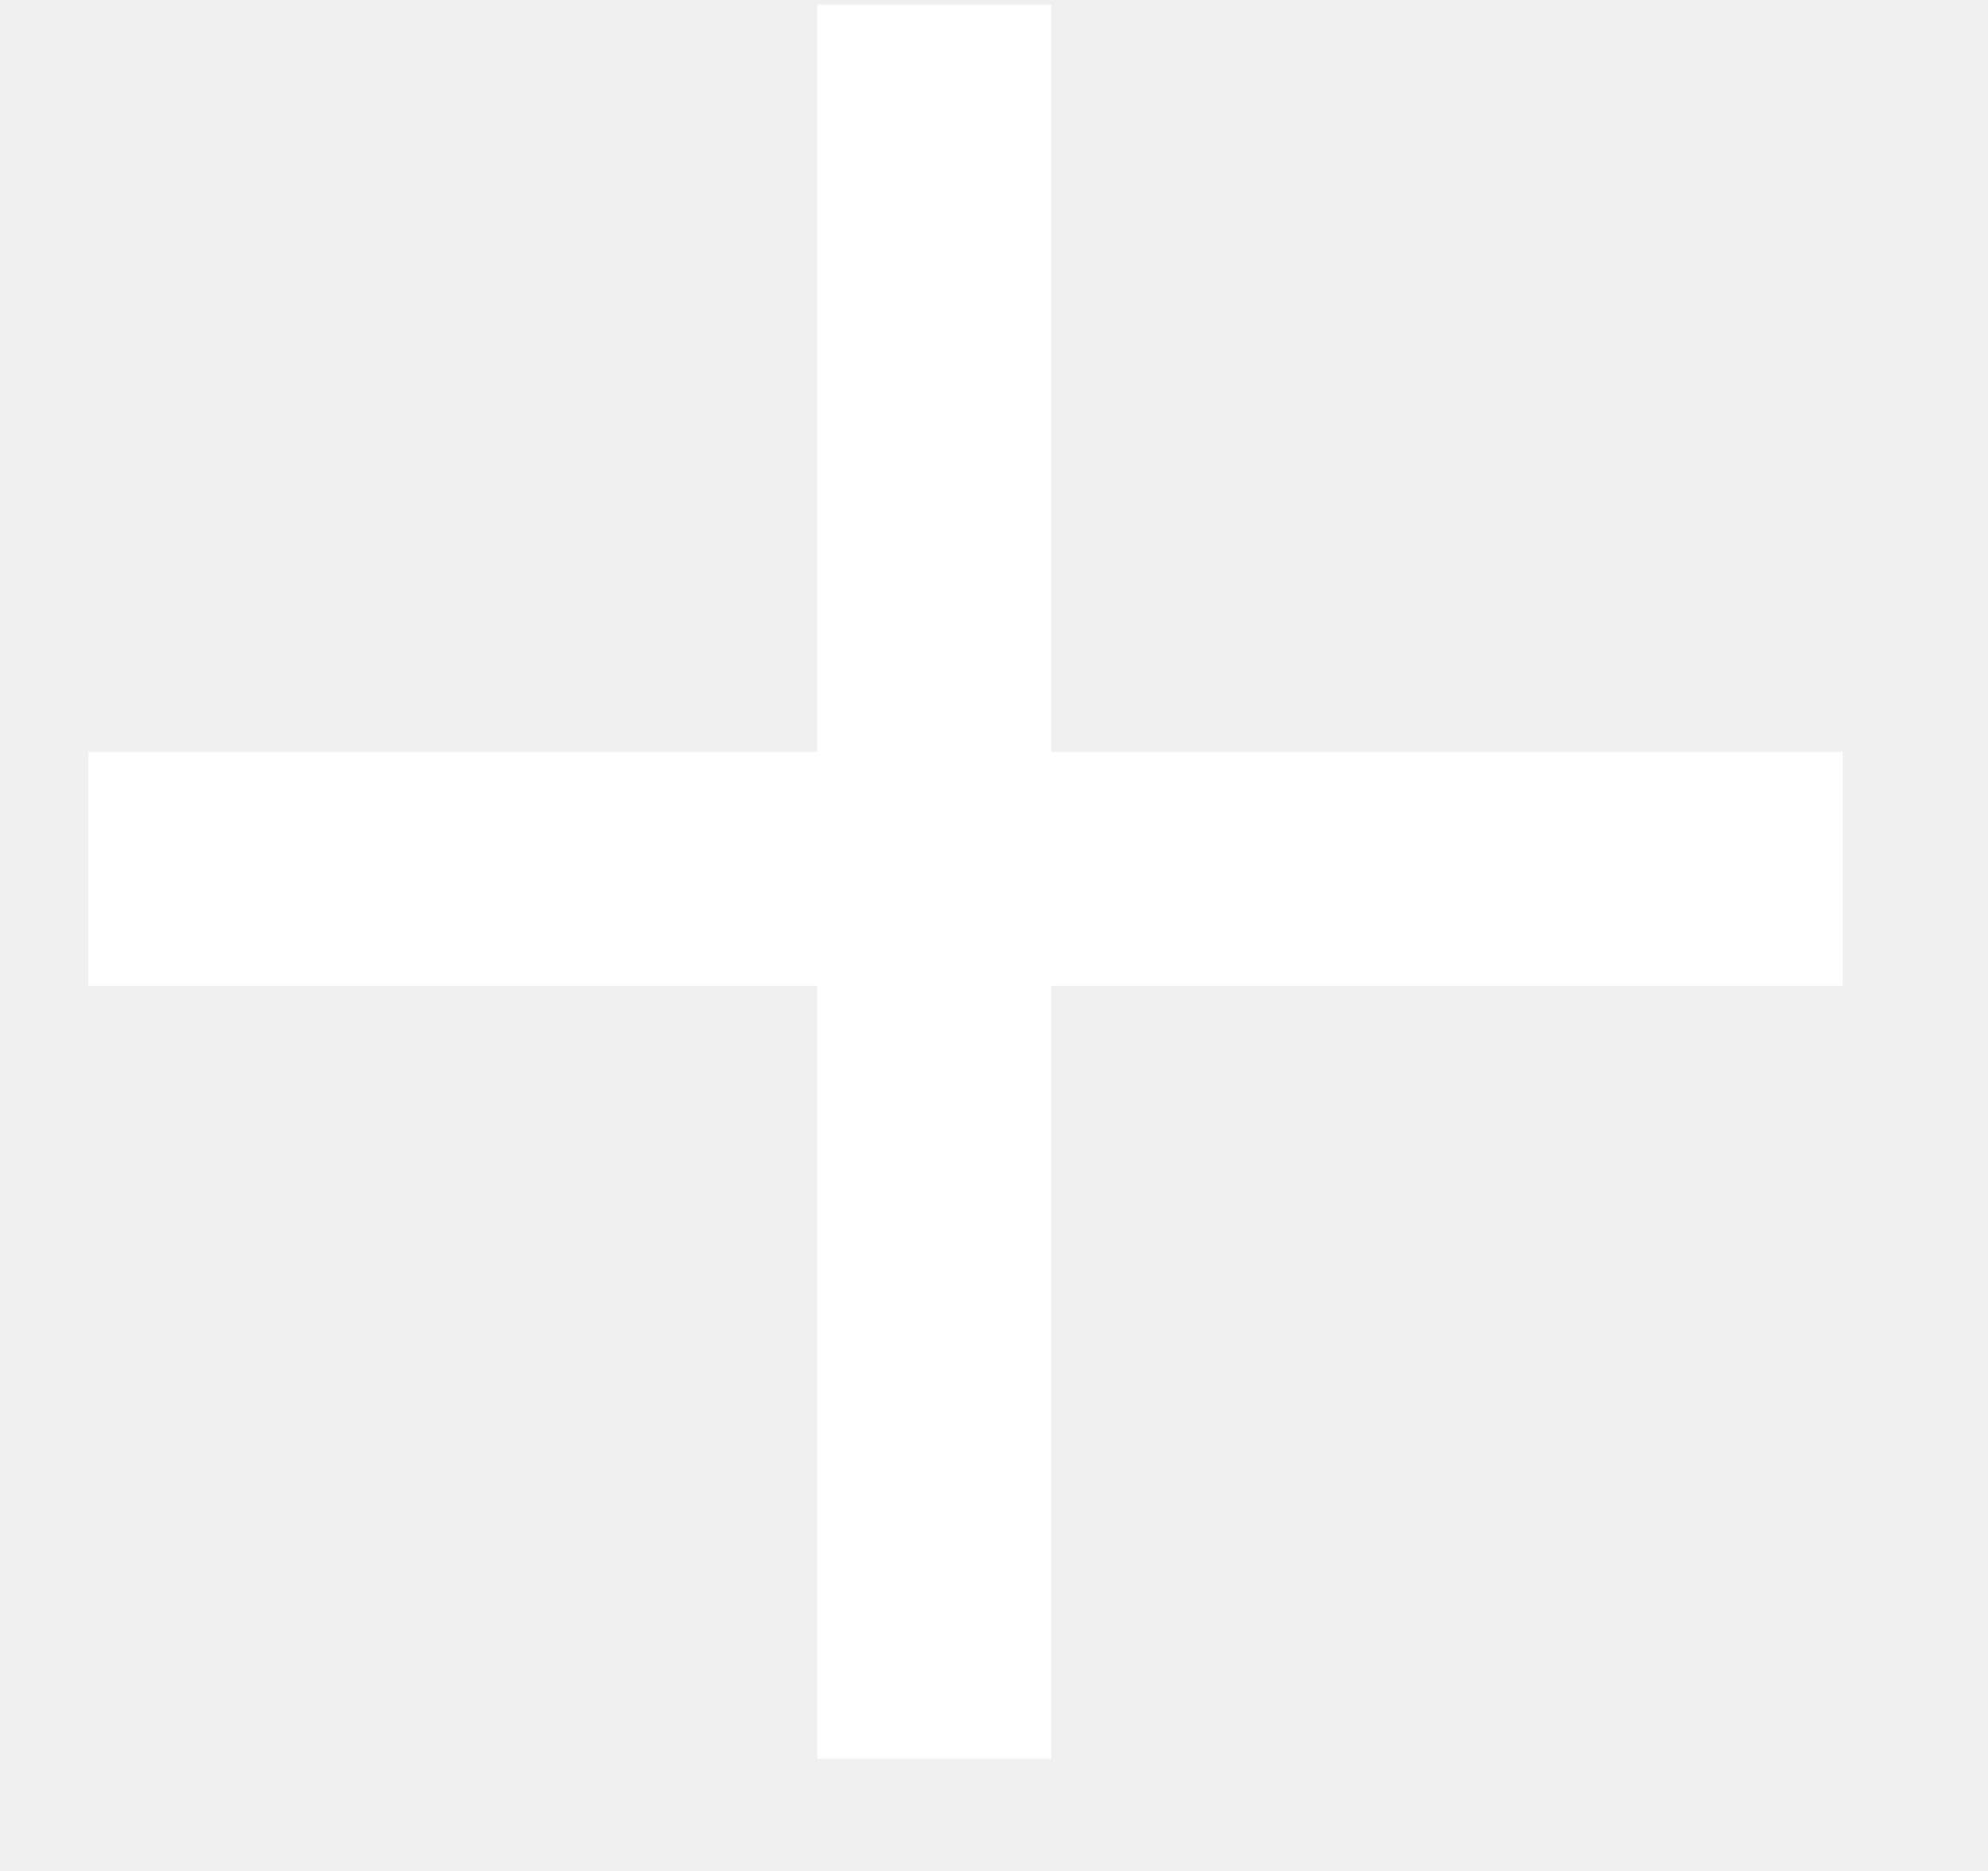
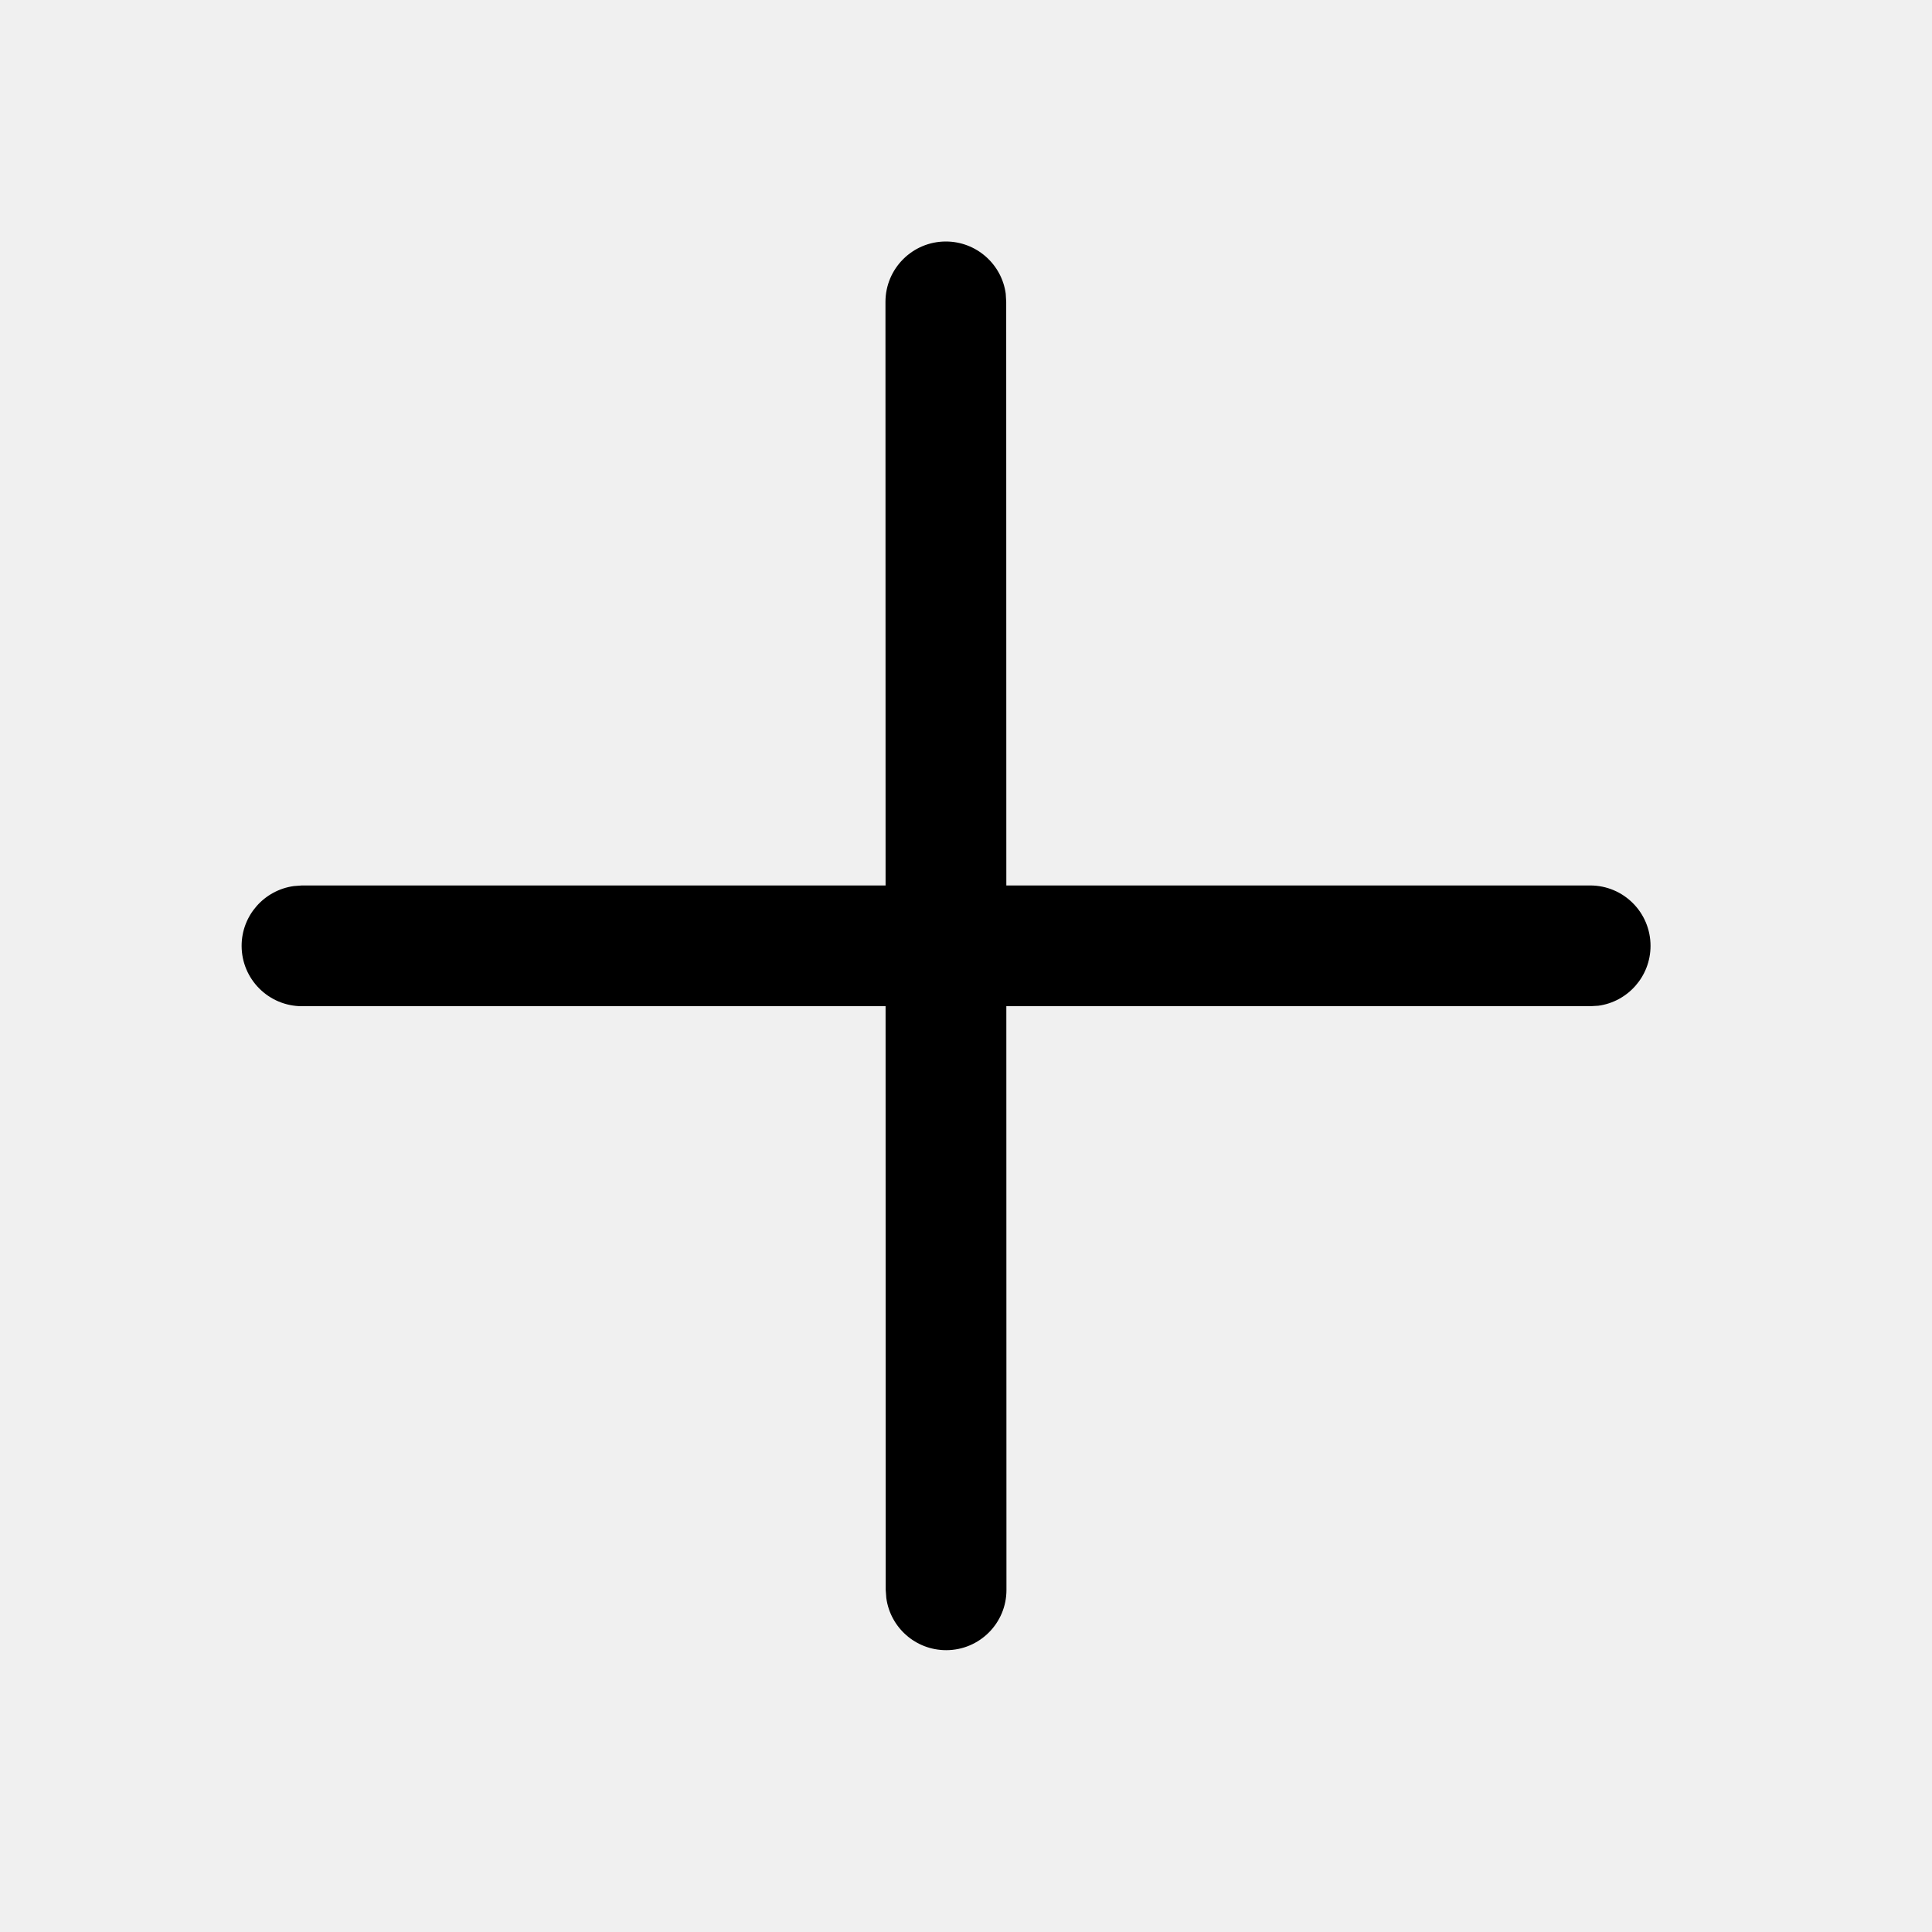
- <svg xmlns="http://www.w3.org/2000/svg" width="17" height="16" viewBox="0 0 17 16" fill="none">
-   <line x1="0.756" y1="7.43" x2="15.756" y2="7.43" stroke="white" stroke-width="2" />
-   <line x1="7.988" y1="15.04" x2="7.988" y2="0.04" stroke="white" stroke-width="2" />
+ <svg xmlns="http://www.w3.org/2000/svg" width="16" height="16" viewBox="0 0 16 16" fill="none">
+   <path d="M7.833 2C8.086 2 8.296 2.188 8.329 2.432L8.333 2.5L8.334 7.333H13.169C13.446 7.333 13.669 7.557 13.669 7.833C13.669 8.086 13.481 8.296 13.237 8.329L13.169 8.333H8.334L8.335 13.166C8.336 13.442 8.112 13.666 7.836 13.666C7.582 13.666 7.373 13.478 7.34 13.234L7.335 13.166L7.334 8.333H2.501C2.225 8.333 2.001 8.109 2.001 7.833C2.001 7.58 2.19 7.371 2.434 7.338L2.501 7.333H7.334L7.333 2.5C7.333 2.224 7.557 2 7.833 2Z" fill="black" />
</svg>
